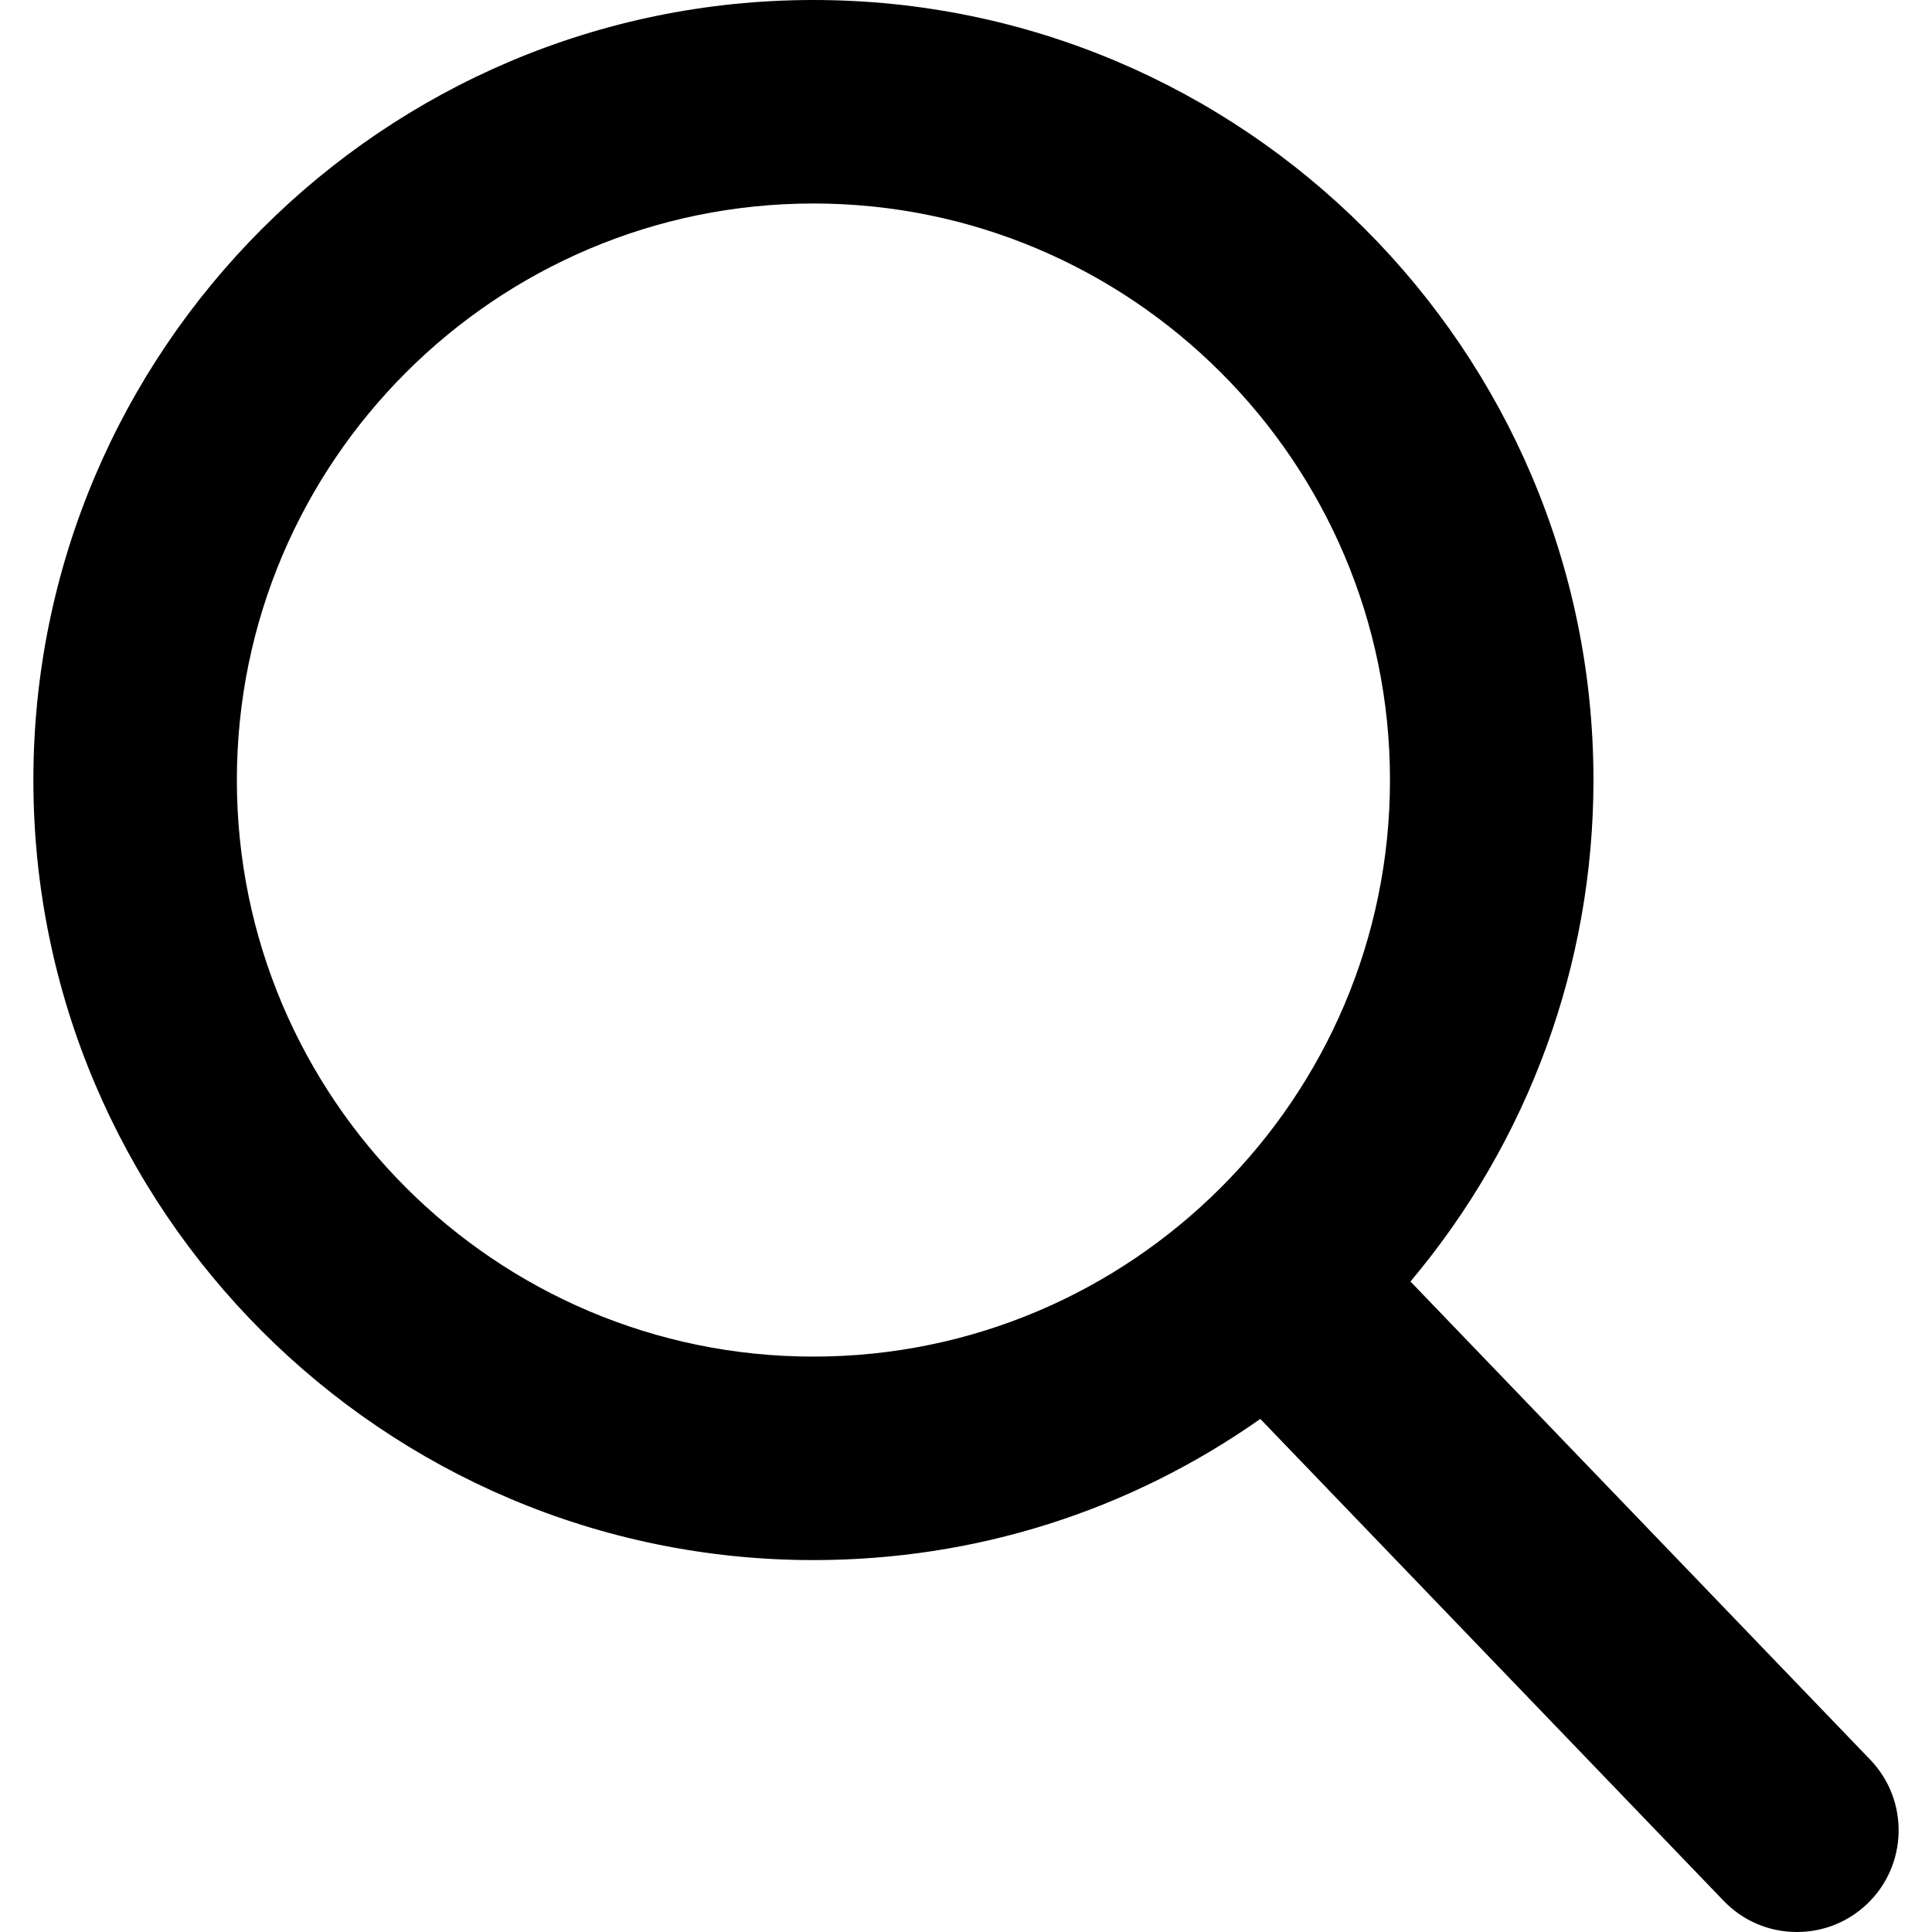
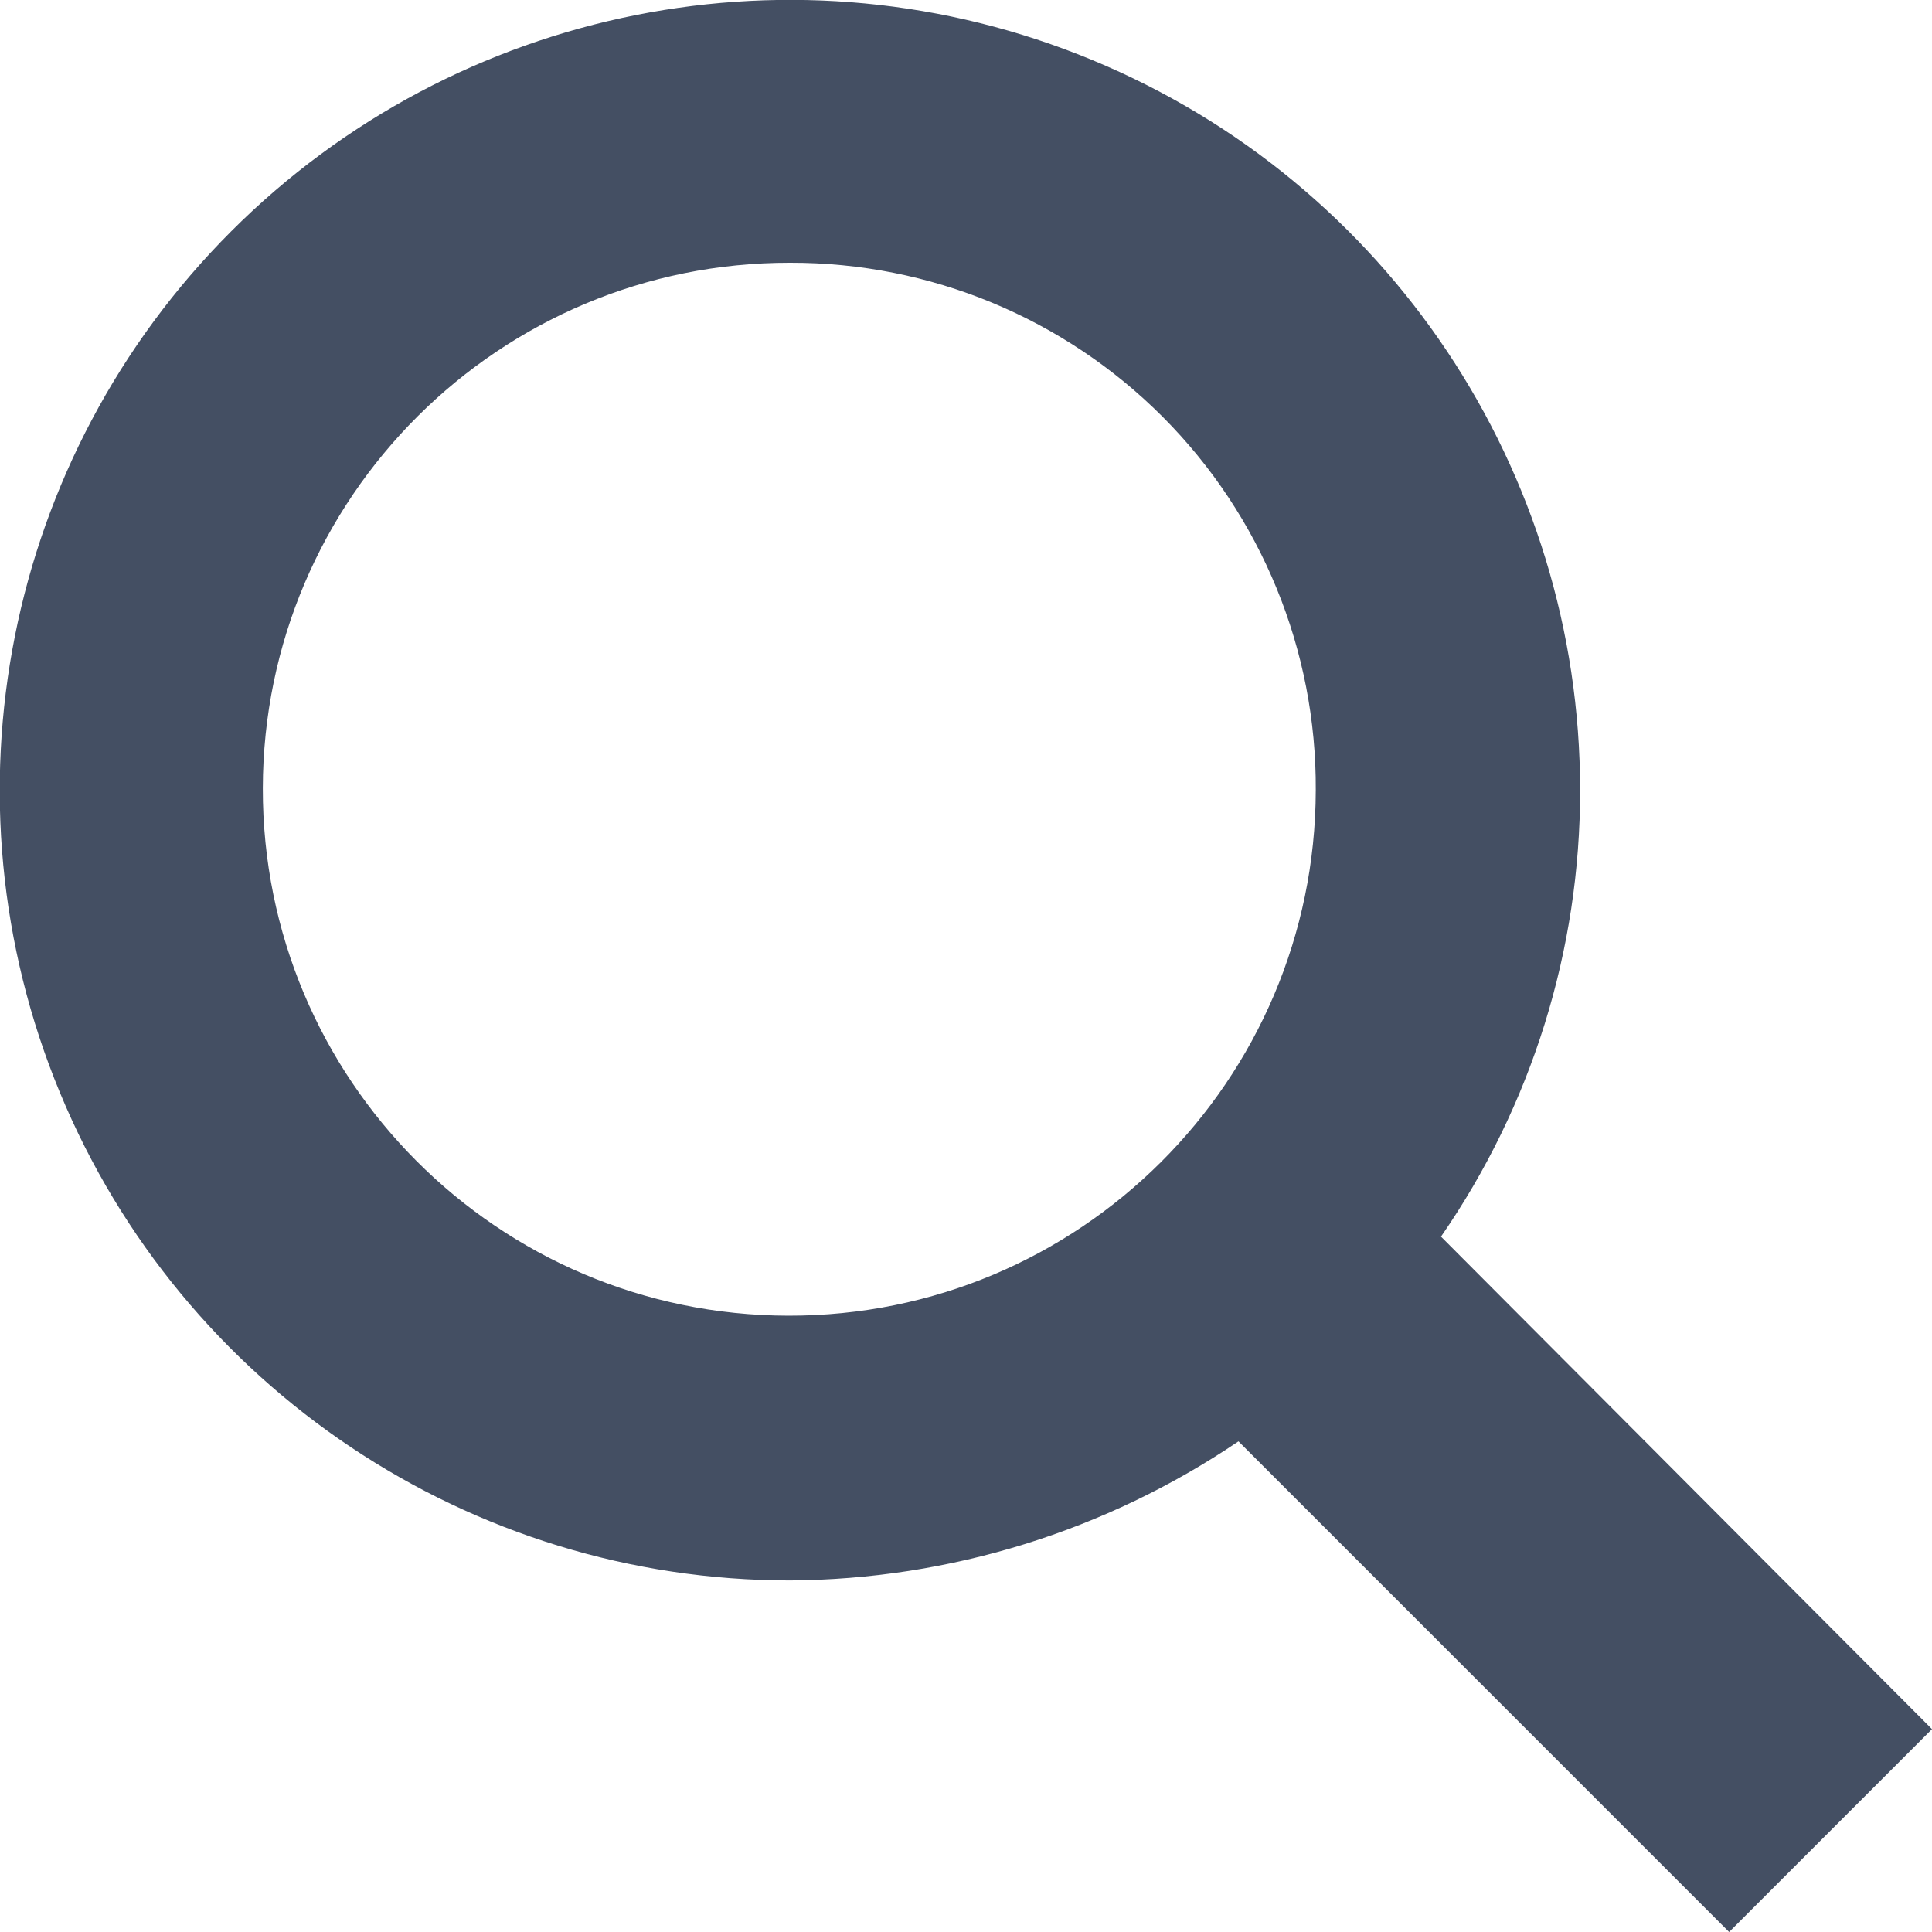
- <svg xmlns="http://www.w3.org/2000/svg" version="1.1" id="Capa_1" x="0px" y="0px" viewBox="0 0 56.966 56.966" style="enable-background:new 0 0 56.966 56.966;" xml:space="preserve">
-   <path d="M55.146,51.887L41.588,37.786c3.486-4.144,5.396-9.358,5.396-14.786c0-12.682-10.318-23-23-23s-23,10.318-23,23  s10.318,23,23,23c4.761,0,9.298-1.436,13.177-4.162l13.661,14.208c0.571,0.593,1.339,0.92,2.162,0.92  c0.779,0,1.518-0.297,2.079-0.837C56.255,54.982,56.293,53.08,55.146,51.887z M23.984,6c9.374,0,17,7.626,17,17s-7.626,17-17,17  s-17-7.626-17-17S14.61,6,23.984,6z" />
-   <g>
- </g>
-   <g>
- </g>
-   <g>
- </g>
-   <g>
- </g>
-   <g>
- </g>
-   <g>
- </g>
-   <g>
- </g>
-   <g>
- </g>
-   <g>
- </g>
-   <g>
- </g>
-   <g>
- </g>
-   <g>
- </g>
-   <g>
- </g>
-   <g>
- </g>
-   <g>
- </g>
+ <svg xmlns="http://www.w3.org/2000/svg" width="28" height="28" viewBox="0 0 28 28">
+   <path id="Icon" d="M25.06,28h0l-7.111-7.111a11.725,11.725,0,0,1-6.5,2.016,11.454,11.454,0,0,1-8.1-19.551,11.452,11.452,0,0,1,19.551,8.1,11.35,11.35,0,0,1-2.016,6.468L28,25.06,25.06,28ZM11.452,3.808a7.63,7.63,0,1,0,7.617,7.644A7.6,7.6,0,0,0,11.452,3.808Z" fill="#444f63" />
</svg>
